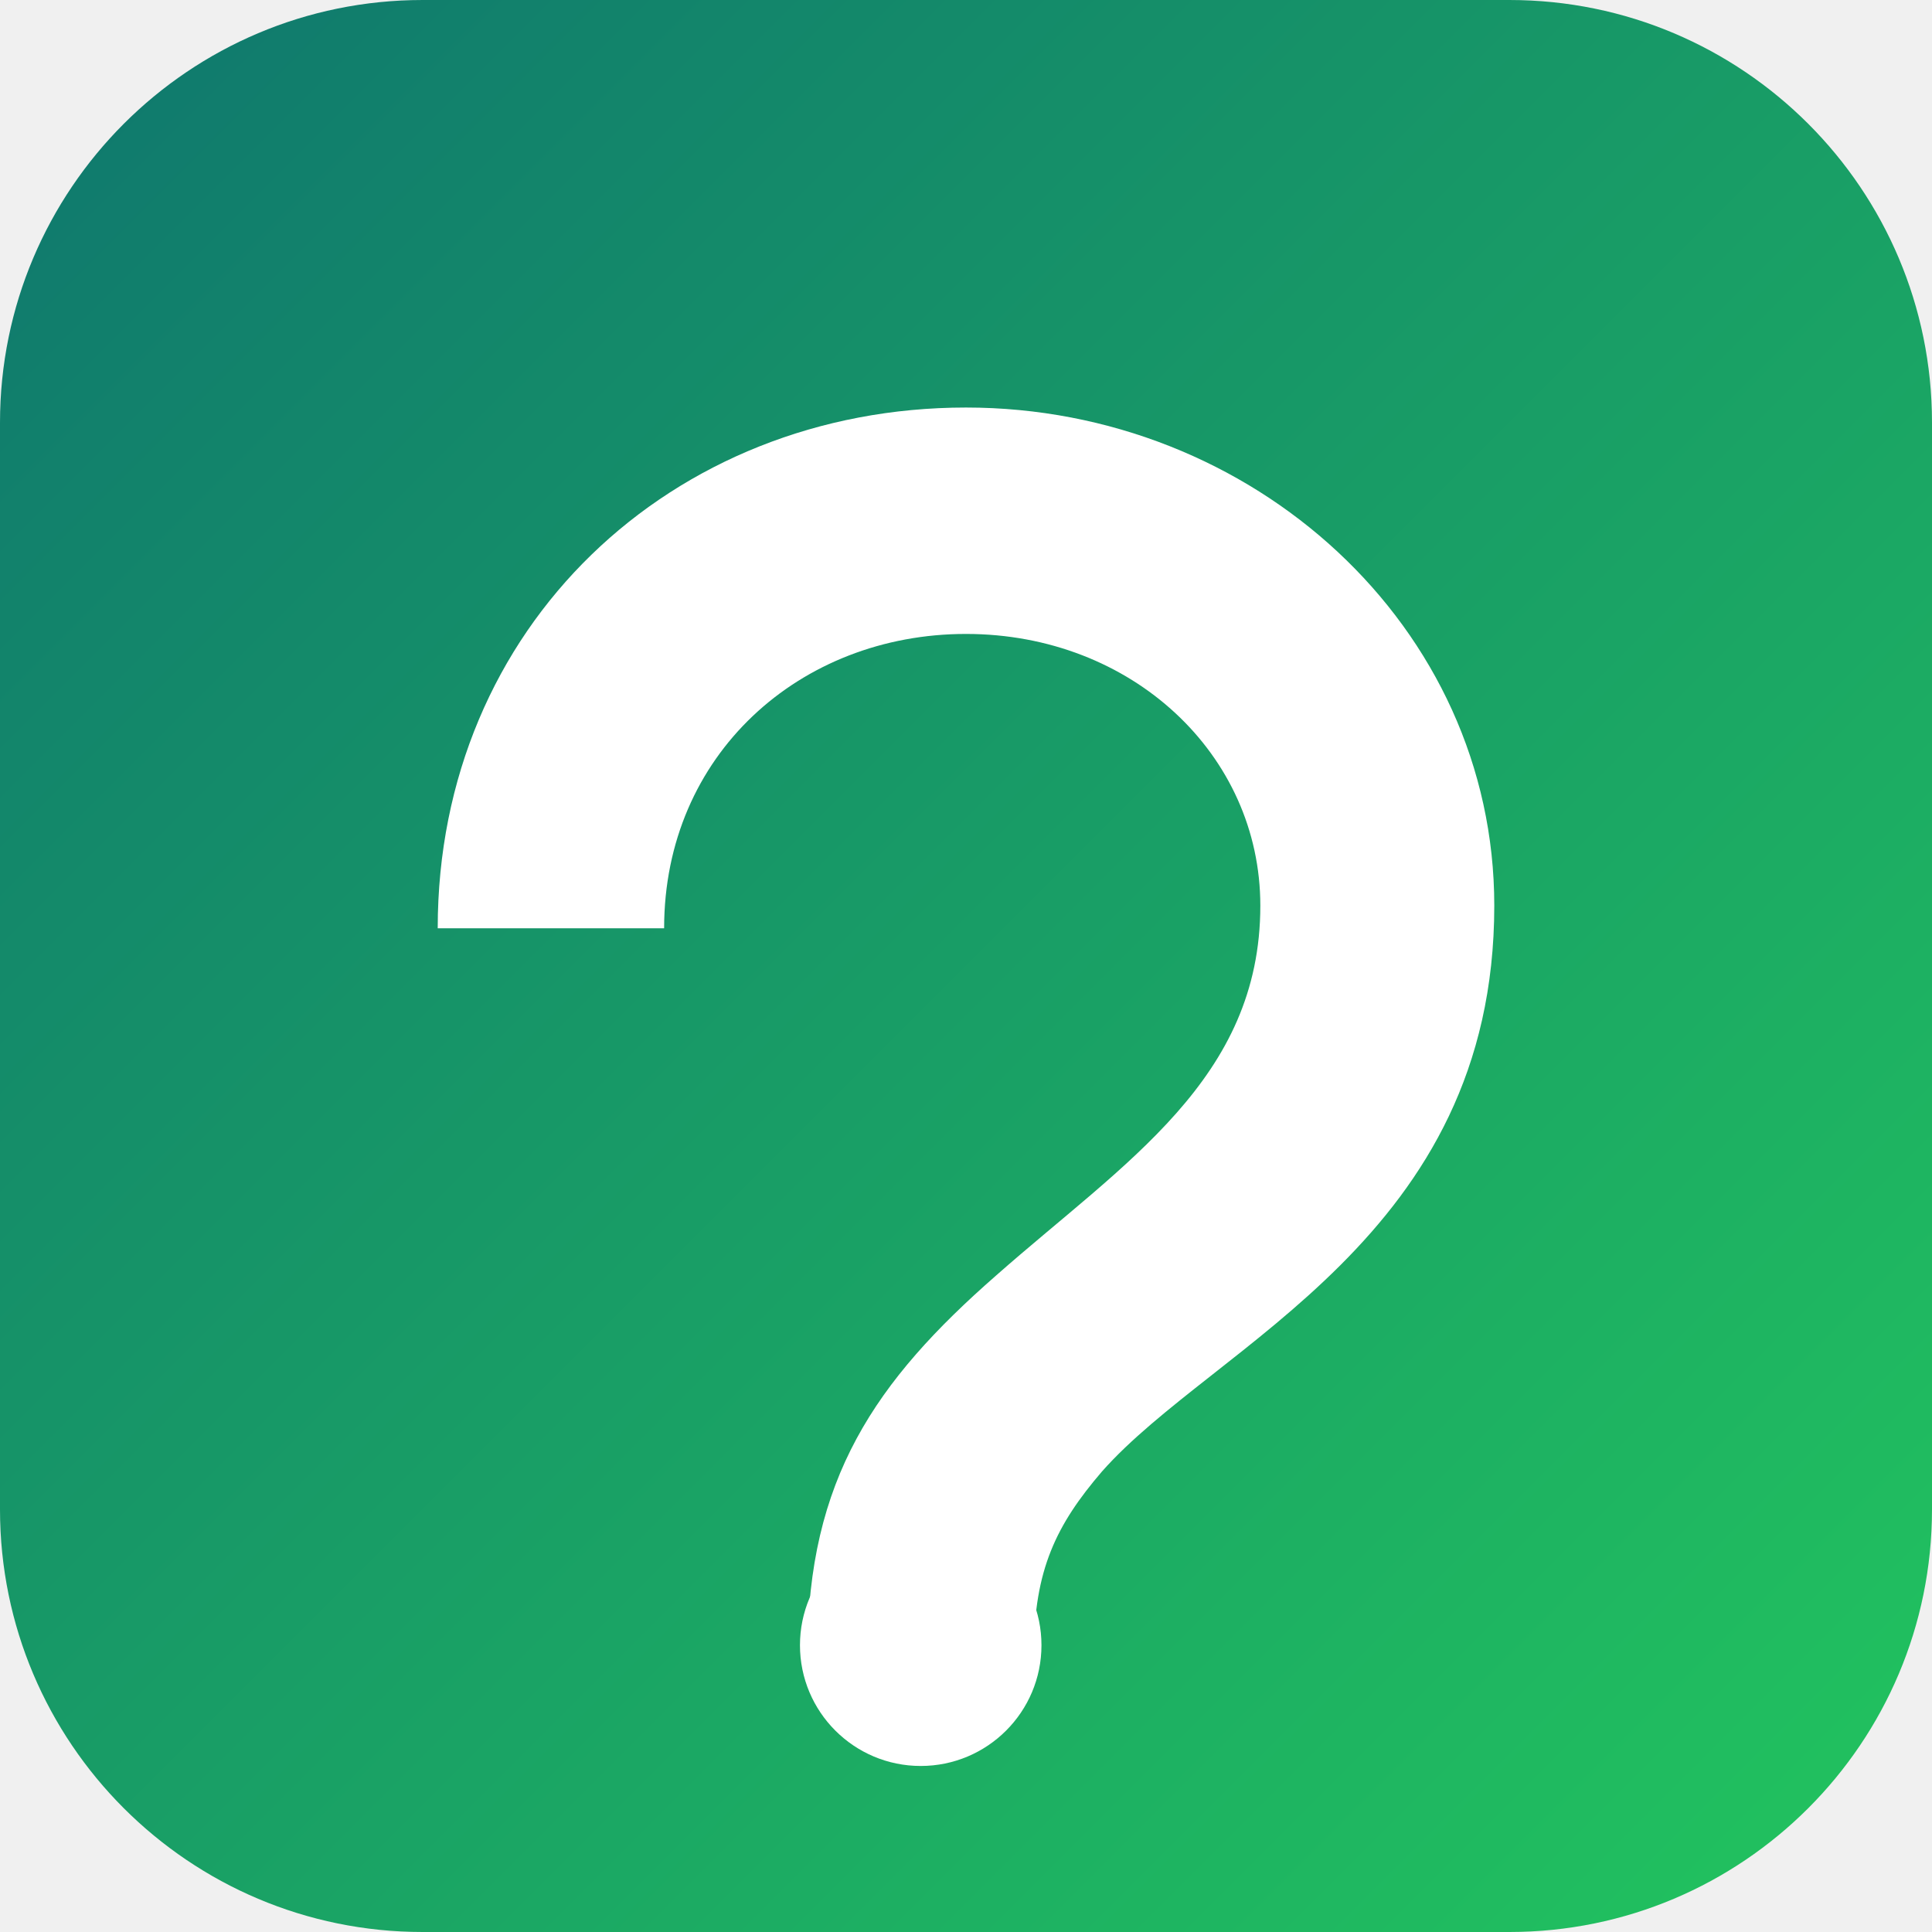
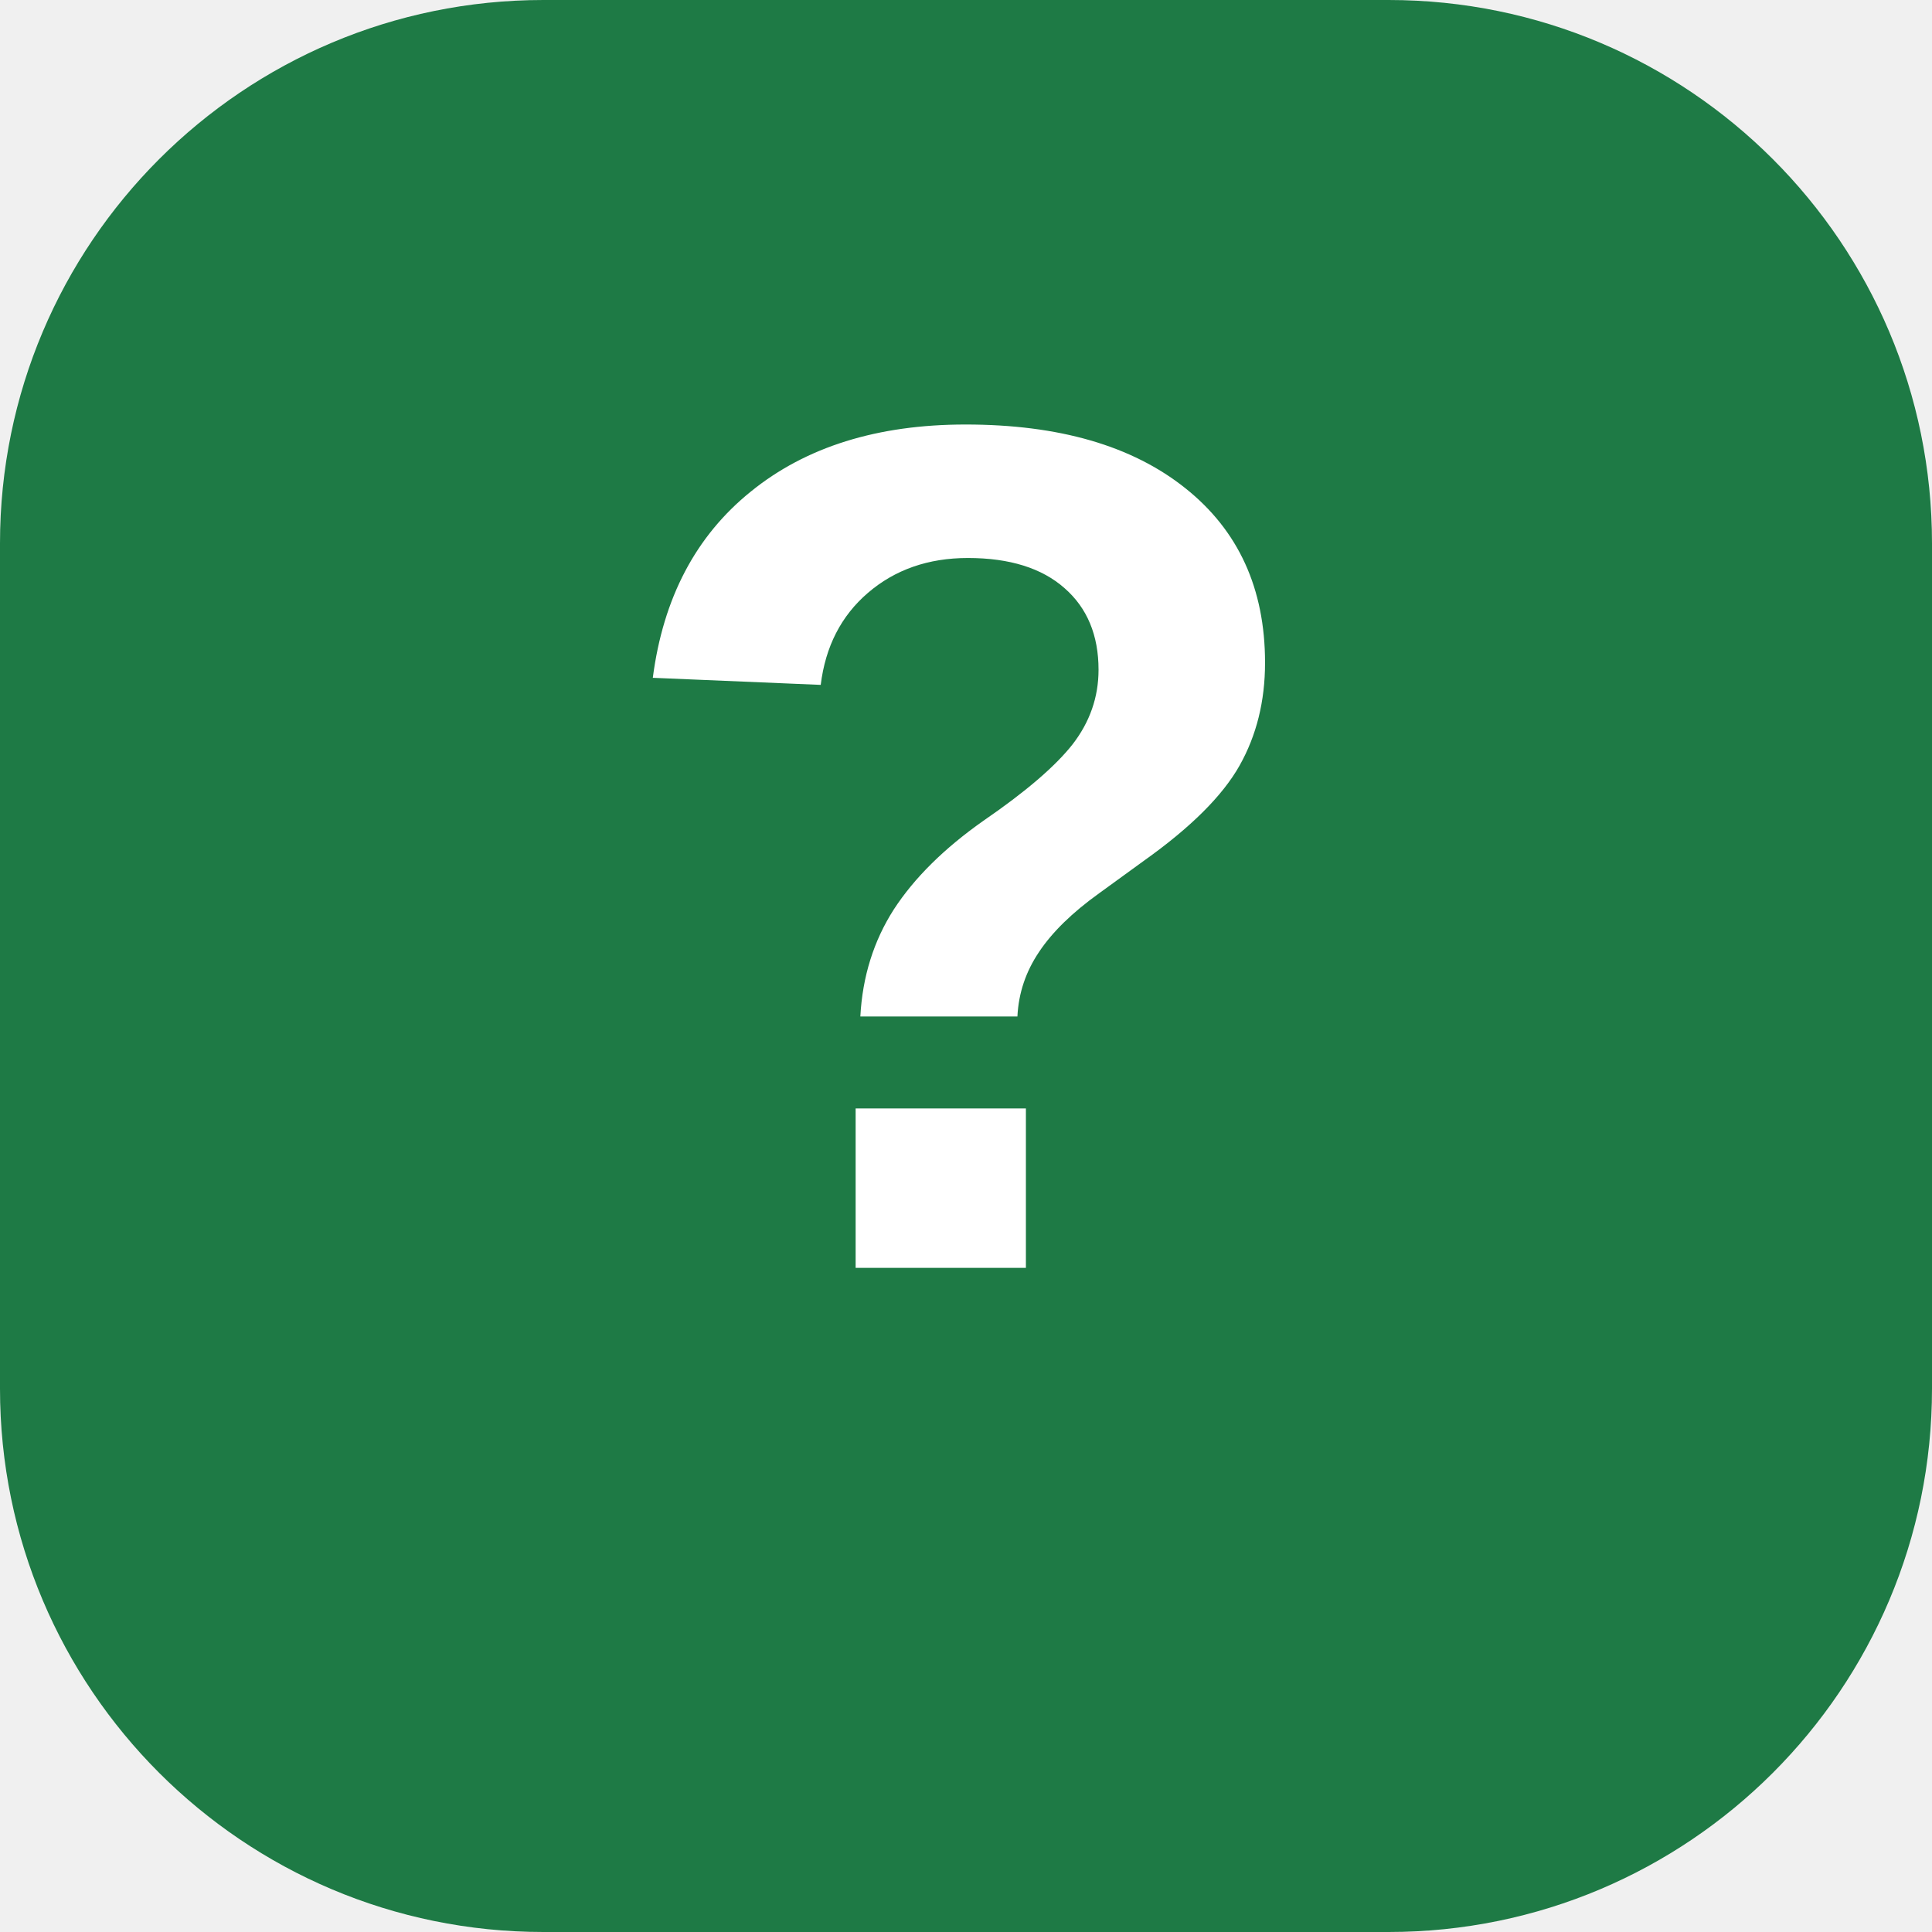
- <svg xmlns="http://www.w3.org/2000/svg" viewBox="0 0 256 256" role="img" aria-label="Приживётся?">
-   <defs>
-     <linearGradient id="g" x1="0" y1="0" x2="1" y2="1">
-       <stop stop-color="#0f766e" />
-       <stop offset="1" stop-color="#22c55e" />
-     </linearGradient>
-   </defs>
-   <rect width="256" height="256" rx="56" fill="url(#g)" />
-   <path d="M128 54c38 0 70 29 70 66 0 44-37 58-52 75-6 7-9 13-9 24h-30c0-23 9-36 25-50 17-15 35-26 35-49 0-20-17-36-39-36s-40 16-40 39H58c0-40 31-69 70-69z" fill="white" />
-   <circle cx="122" cy="218" r="16" fill="white" />
+ <svg xmlns="http://www.w3.org/2000/svg" viewBox="0 0 64 64">
+   <rect width="64" height="64" rx="18" fill="#1e7a45" />
+   <text x="32" y="42" font-size="40" text-anchor="middle" fill="white" font-family="Arial" font-weight="700">?</text>
</svg>
